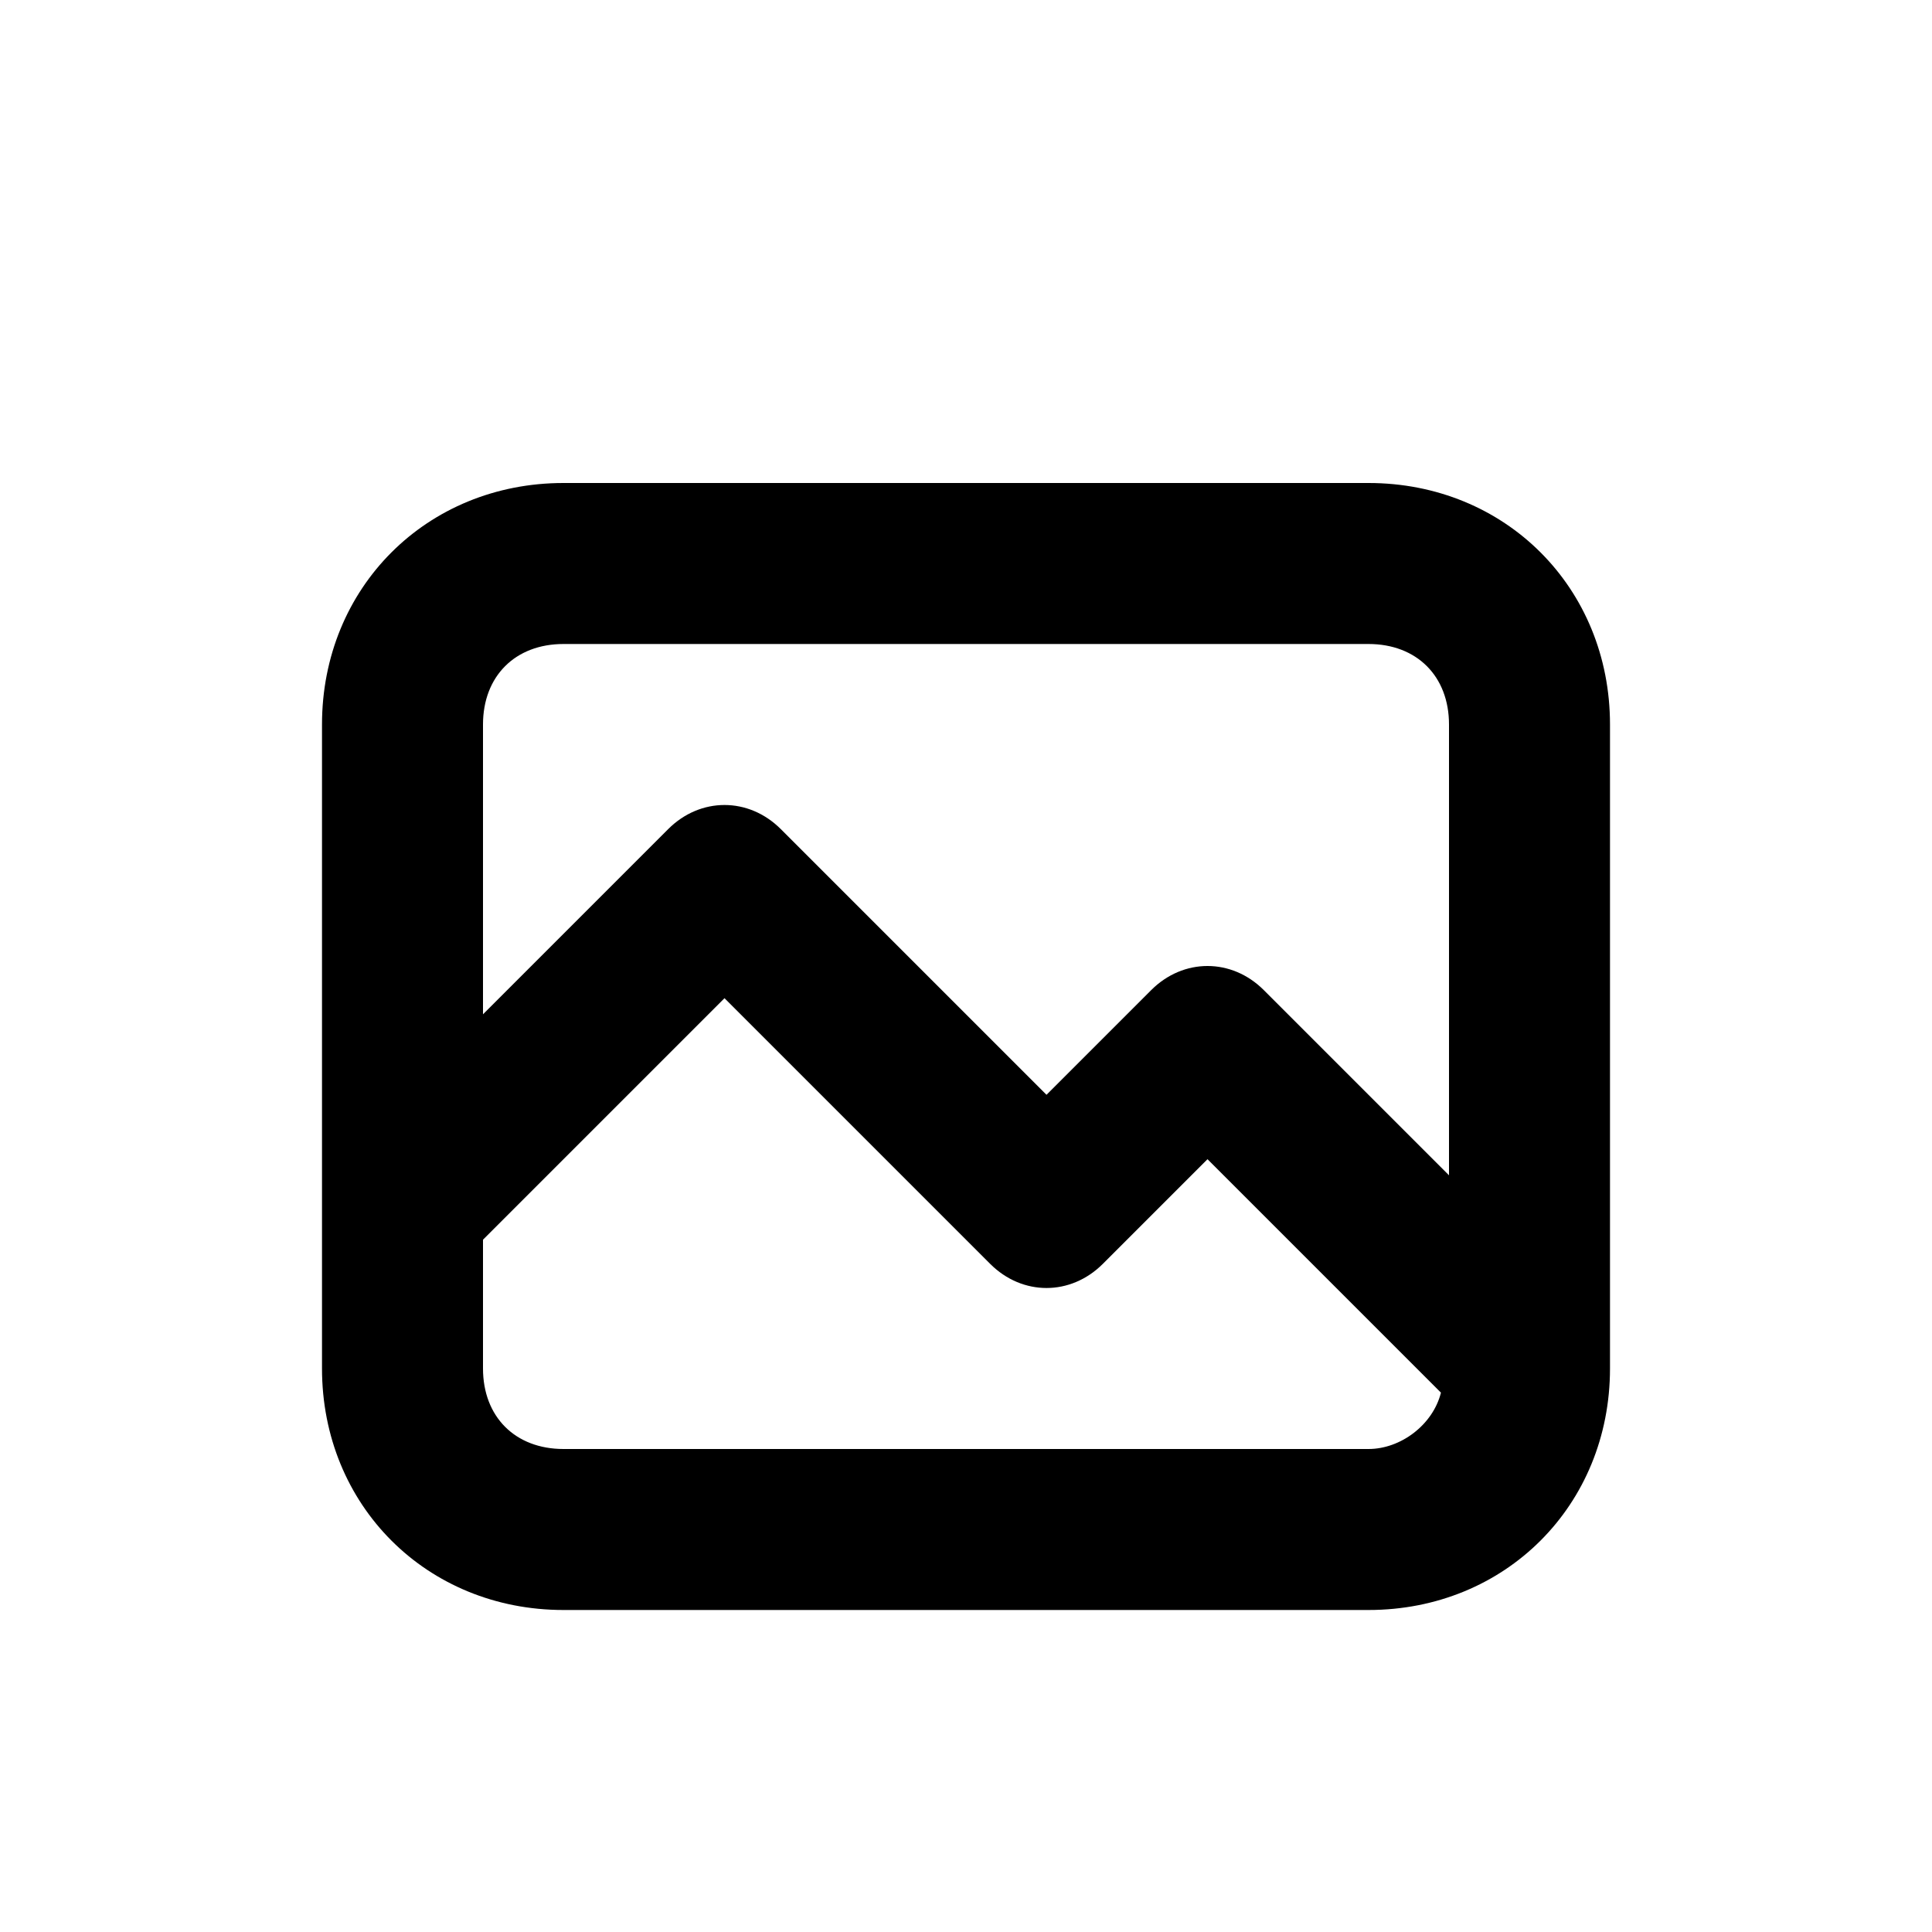
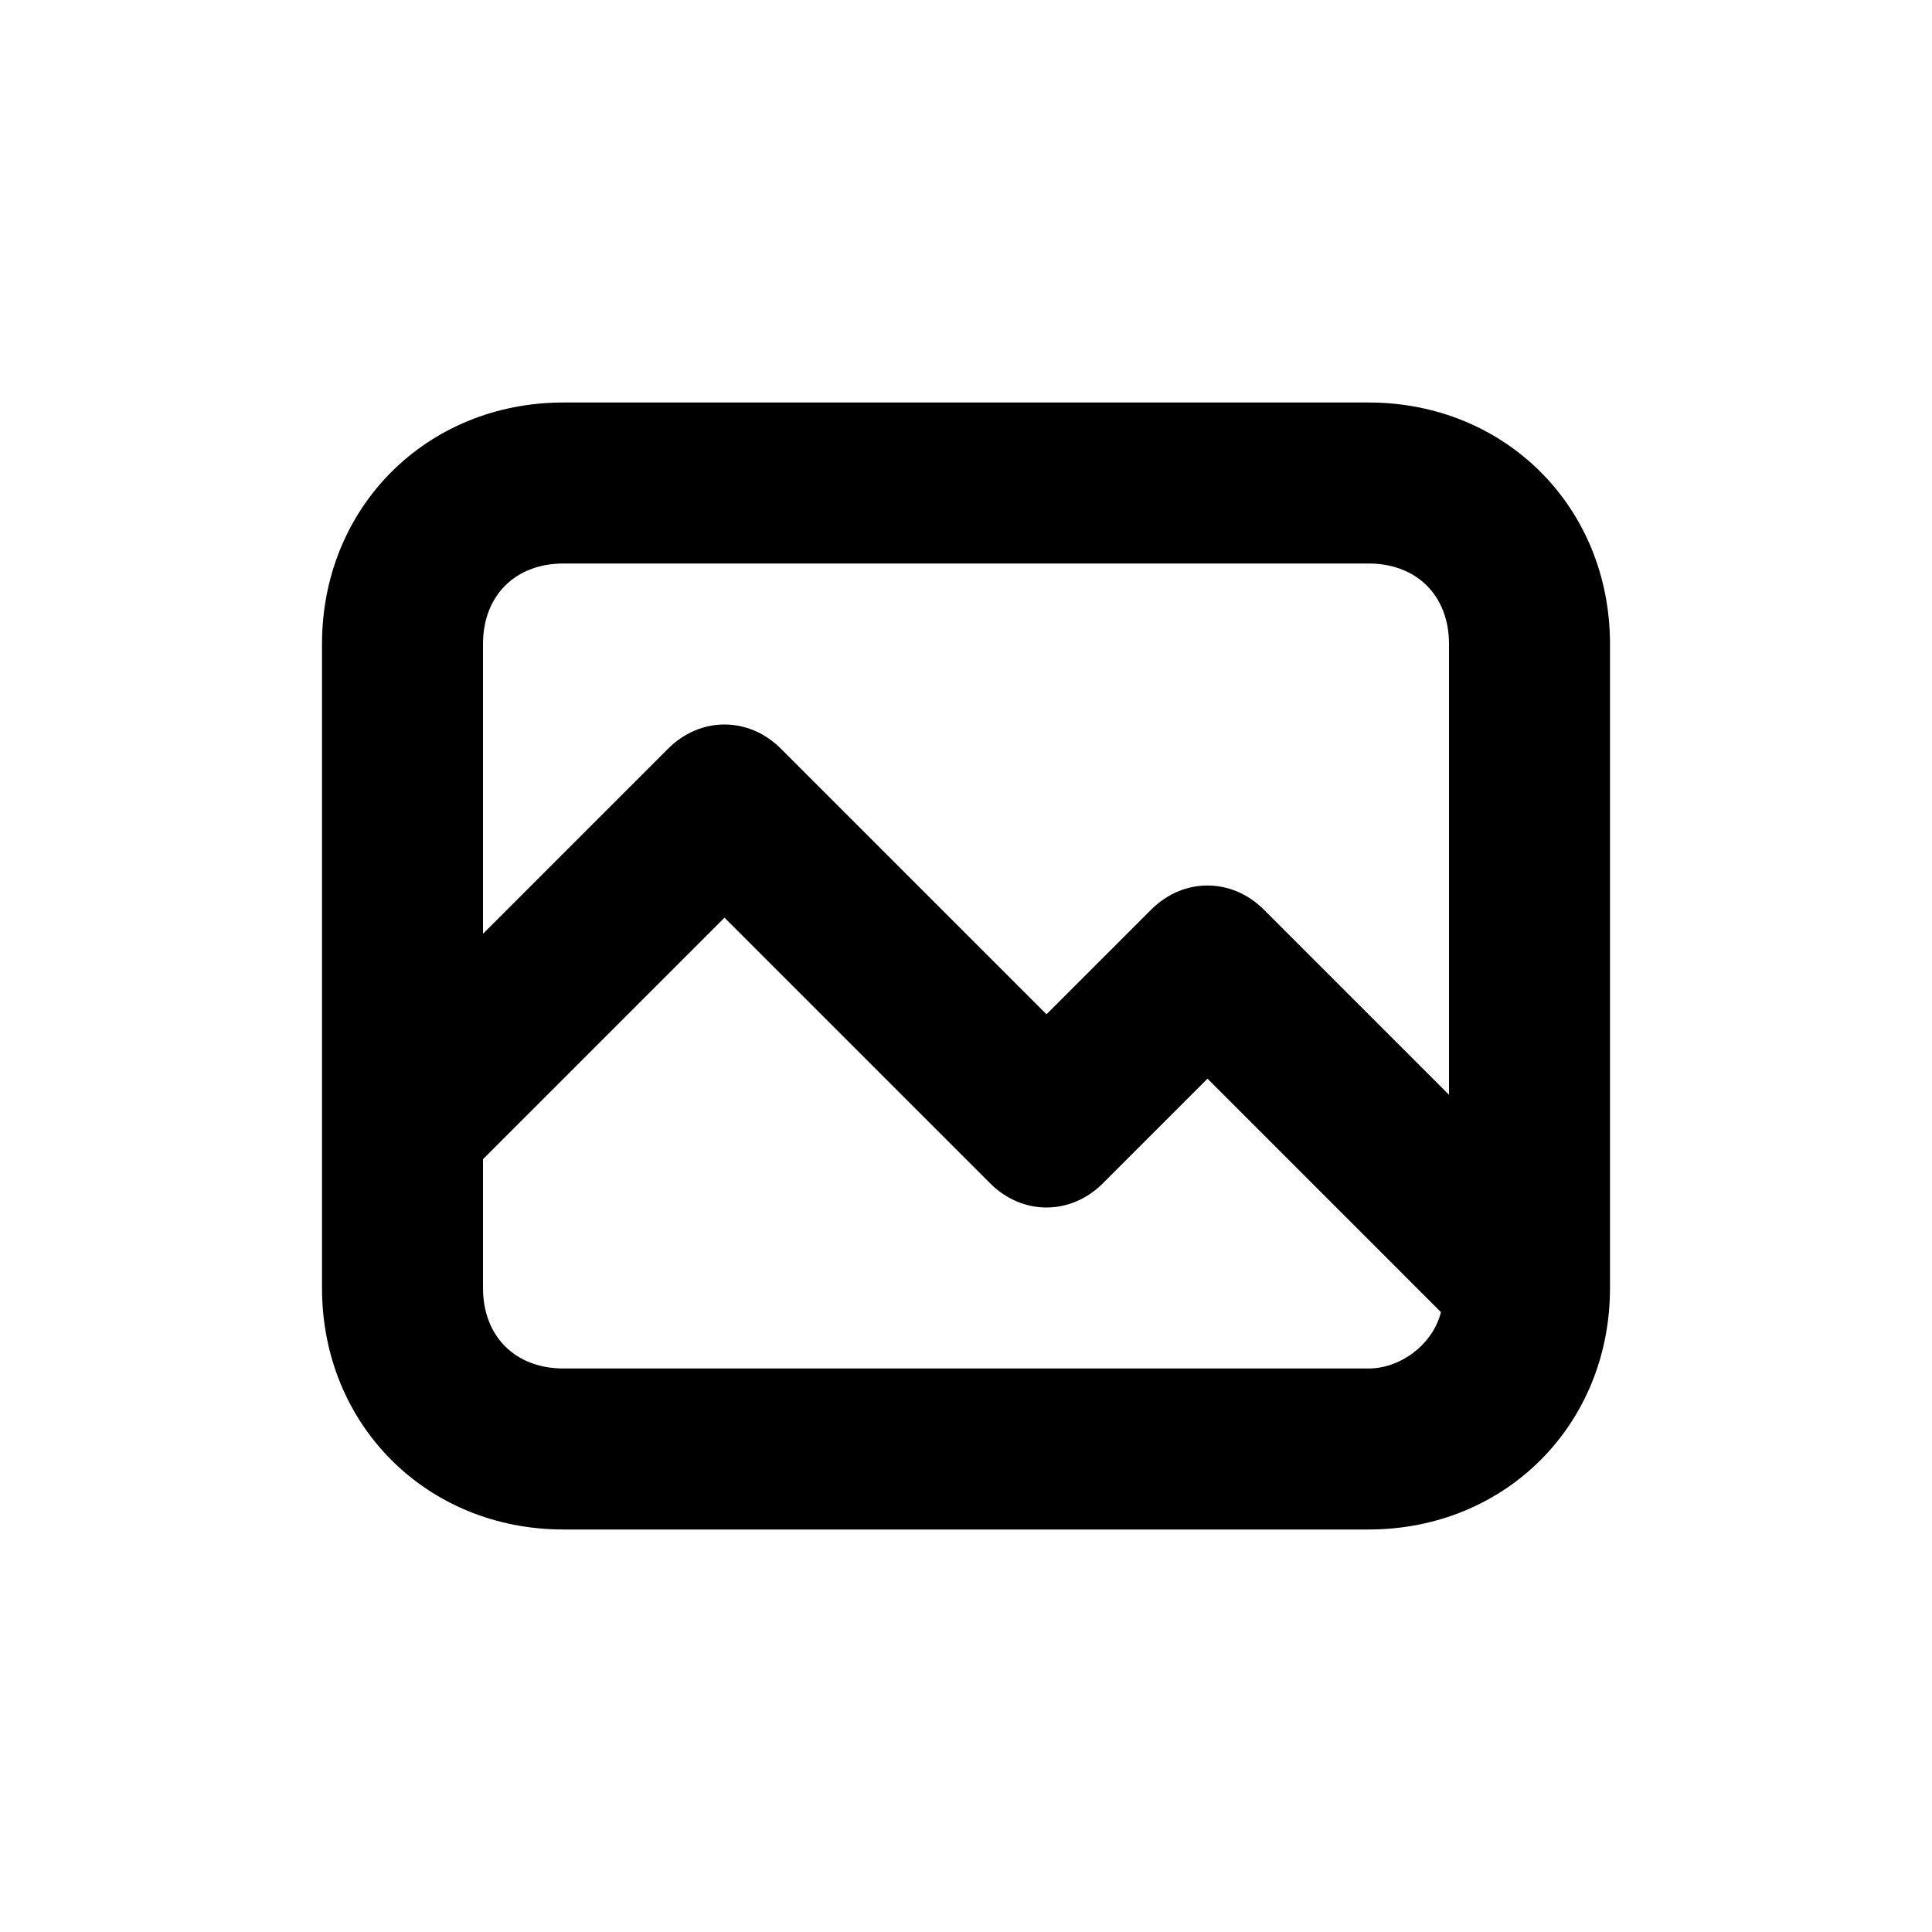
<svg xmlns="http://www.w3.org/2000/svg" version="1.1" id="Layer_1" x="0px" y="0px" viewBox="0 0 24 24" style="enable-background:new 0 0 24 24;" xml:space="preserve">
  <style type="text/css">
	.st0{fill:#A5B2BD;}
	.st1{fill:#3197D6;}
- 	.st2{fill:#010101;}
</style>
-   <path d="M17,6H7C5.3,6,4,7.3,4,9v8c0,1.7,1.3,3,3,3h10c1.7,0,3-1.3,3-3V9C20,7.3,18.7,6,17,6z M7,8h10c0.6,0,1,0.4,1,1v5.6l-2.3-2.3  c-0.4-0.4-1-0.4-1.4,0L13,13.6l-3.3-3.3c-0.4-0.4-1-0.4-1.4,0L6,12.6V9C6,8.4,6.4,8,7,8z M17,18H7c-0.6,0-1-0.4-1-1v-1.6l3-3  l3.3,3.3c0.4,0.4,1,0.4,1.4,0l1.3-1.3l2.9,2.9C17.8,17.7,17.4,18,17,18z" />
+   <path d="M20,16V8c0-1.7-1.3-3-3-3H7C5.3,5,4,6.3,4,8v8c0,1.7,1.3,3,3,3h10C18.7,19,20,17.7,20,16z M7,7h10c0.6,0,1,0.4,1,1v5.6  l-2.3-2.3c-0.4-0.4-1-0.4-1.4,0L13,12.6L9.7,9.3c-0.4-0.4-1-0.4-1.4,0L6,11.6V8C6,7.4,6.4,7,7,7z M17,17H7c-0.6,0-1-0.4-1-1v-1.6  l3-3l3.3,3.3c0.4,0.4,1,0.4,1.4,0l1.3-1.3l2.9,2.9C17.8,16.7,17.4,17,17,17z" />
</svg>
